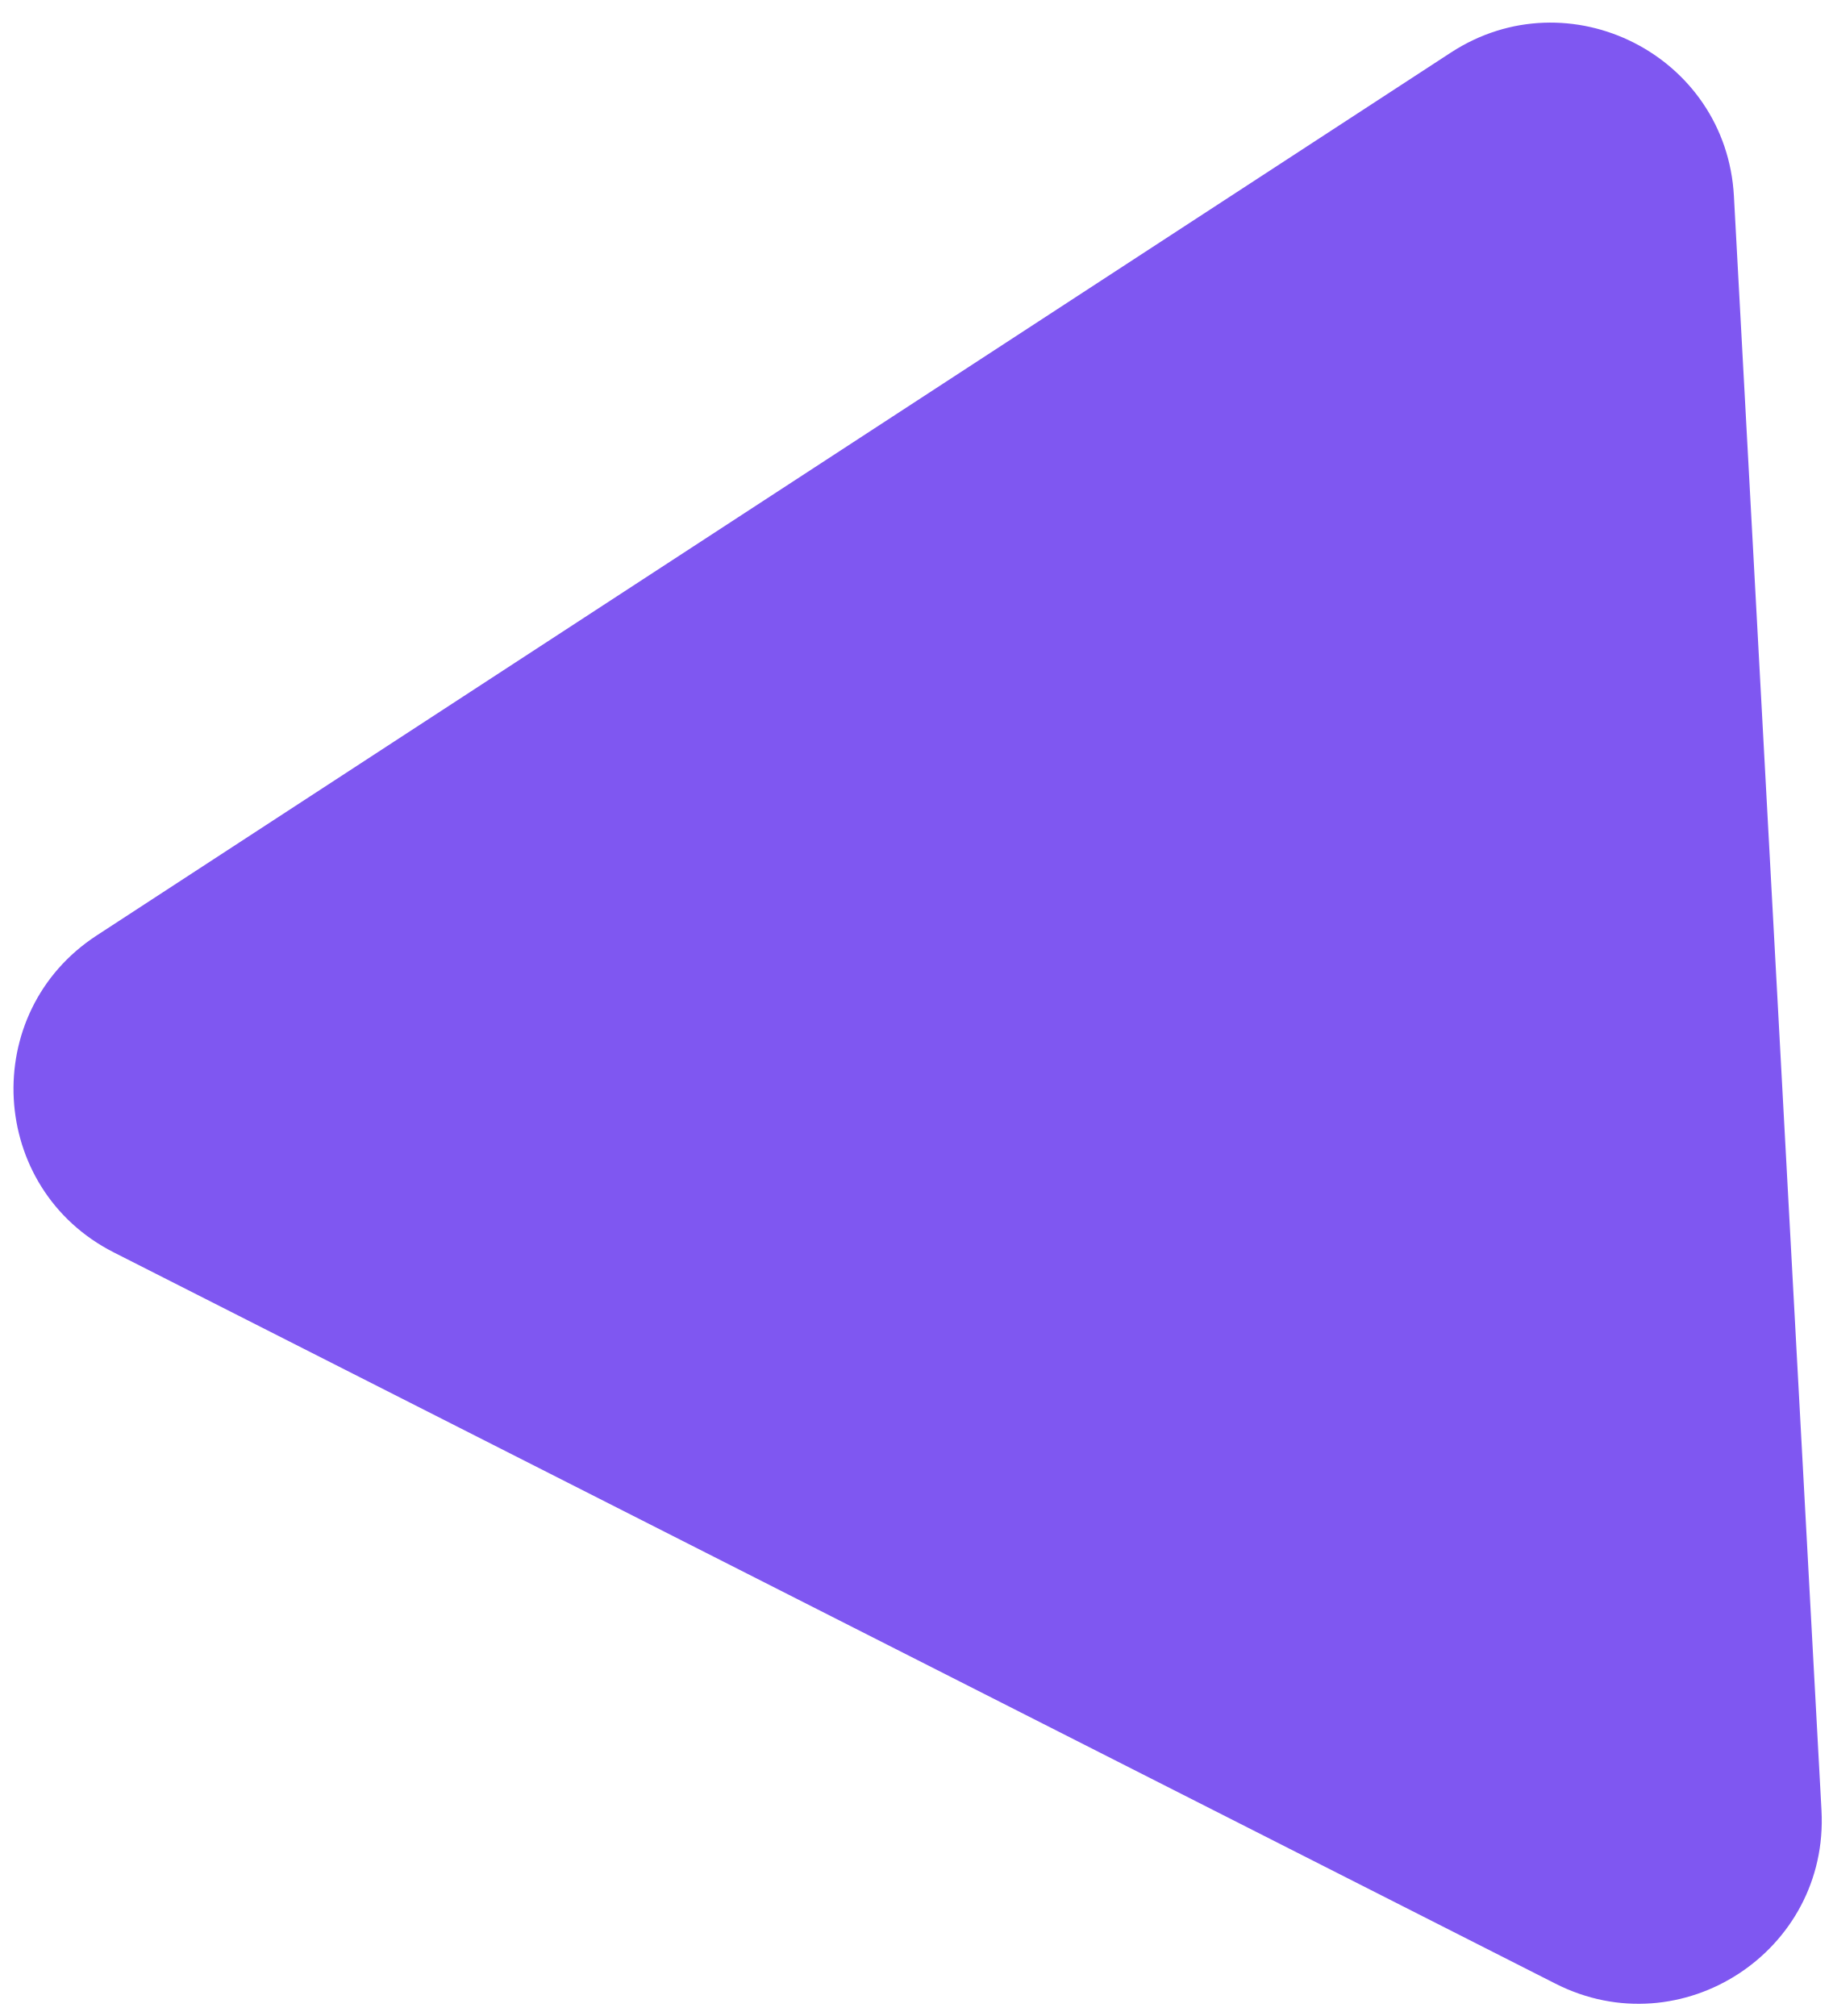
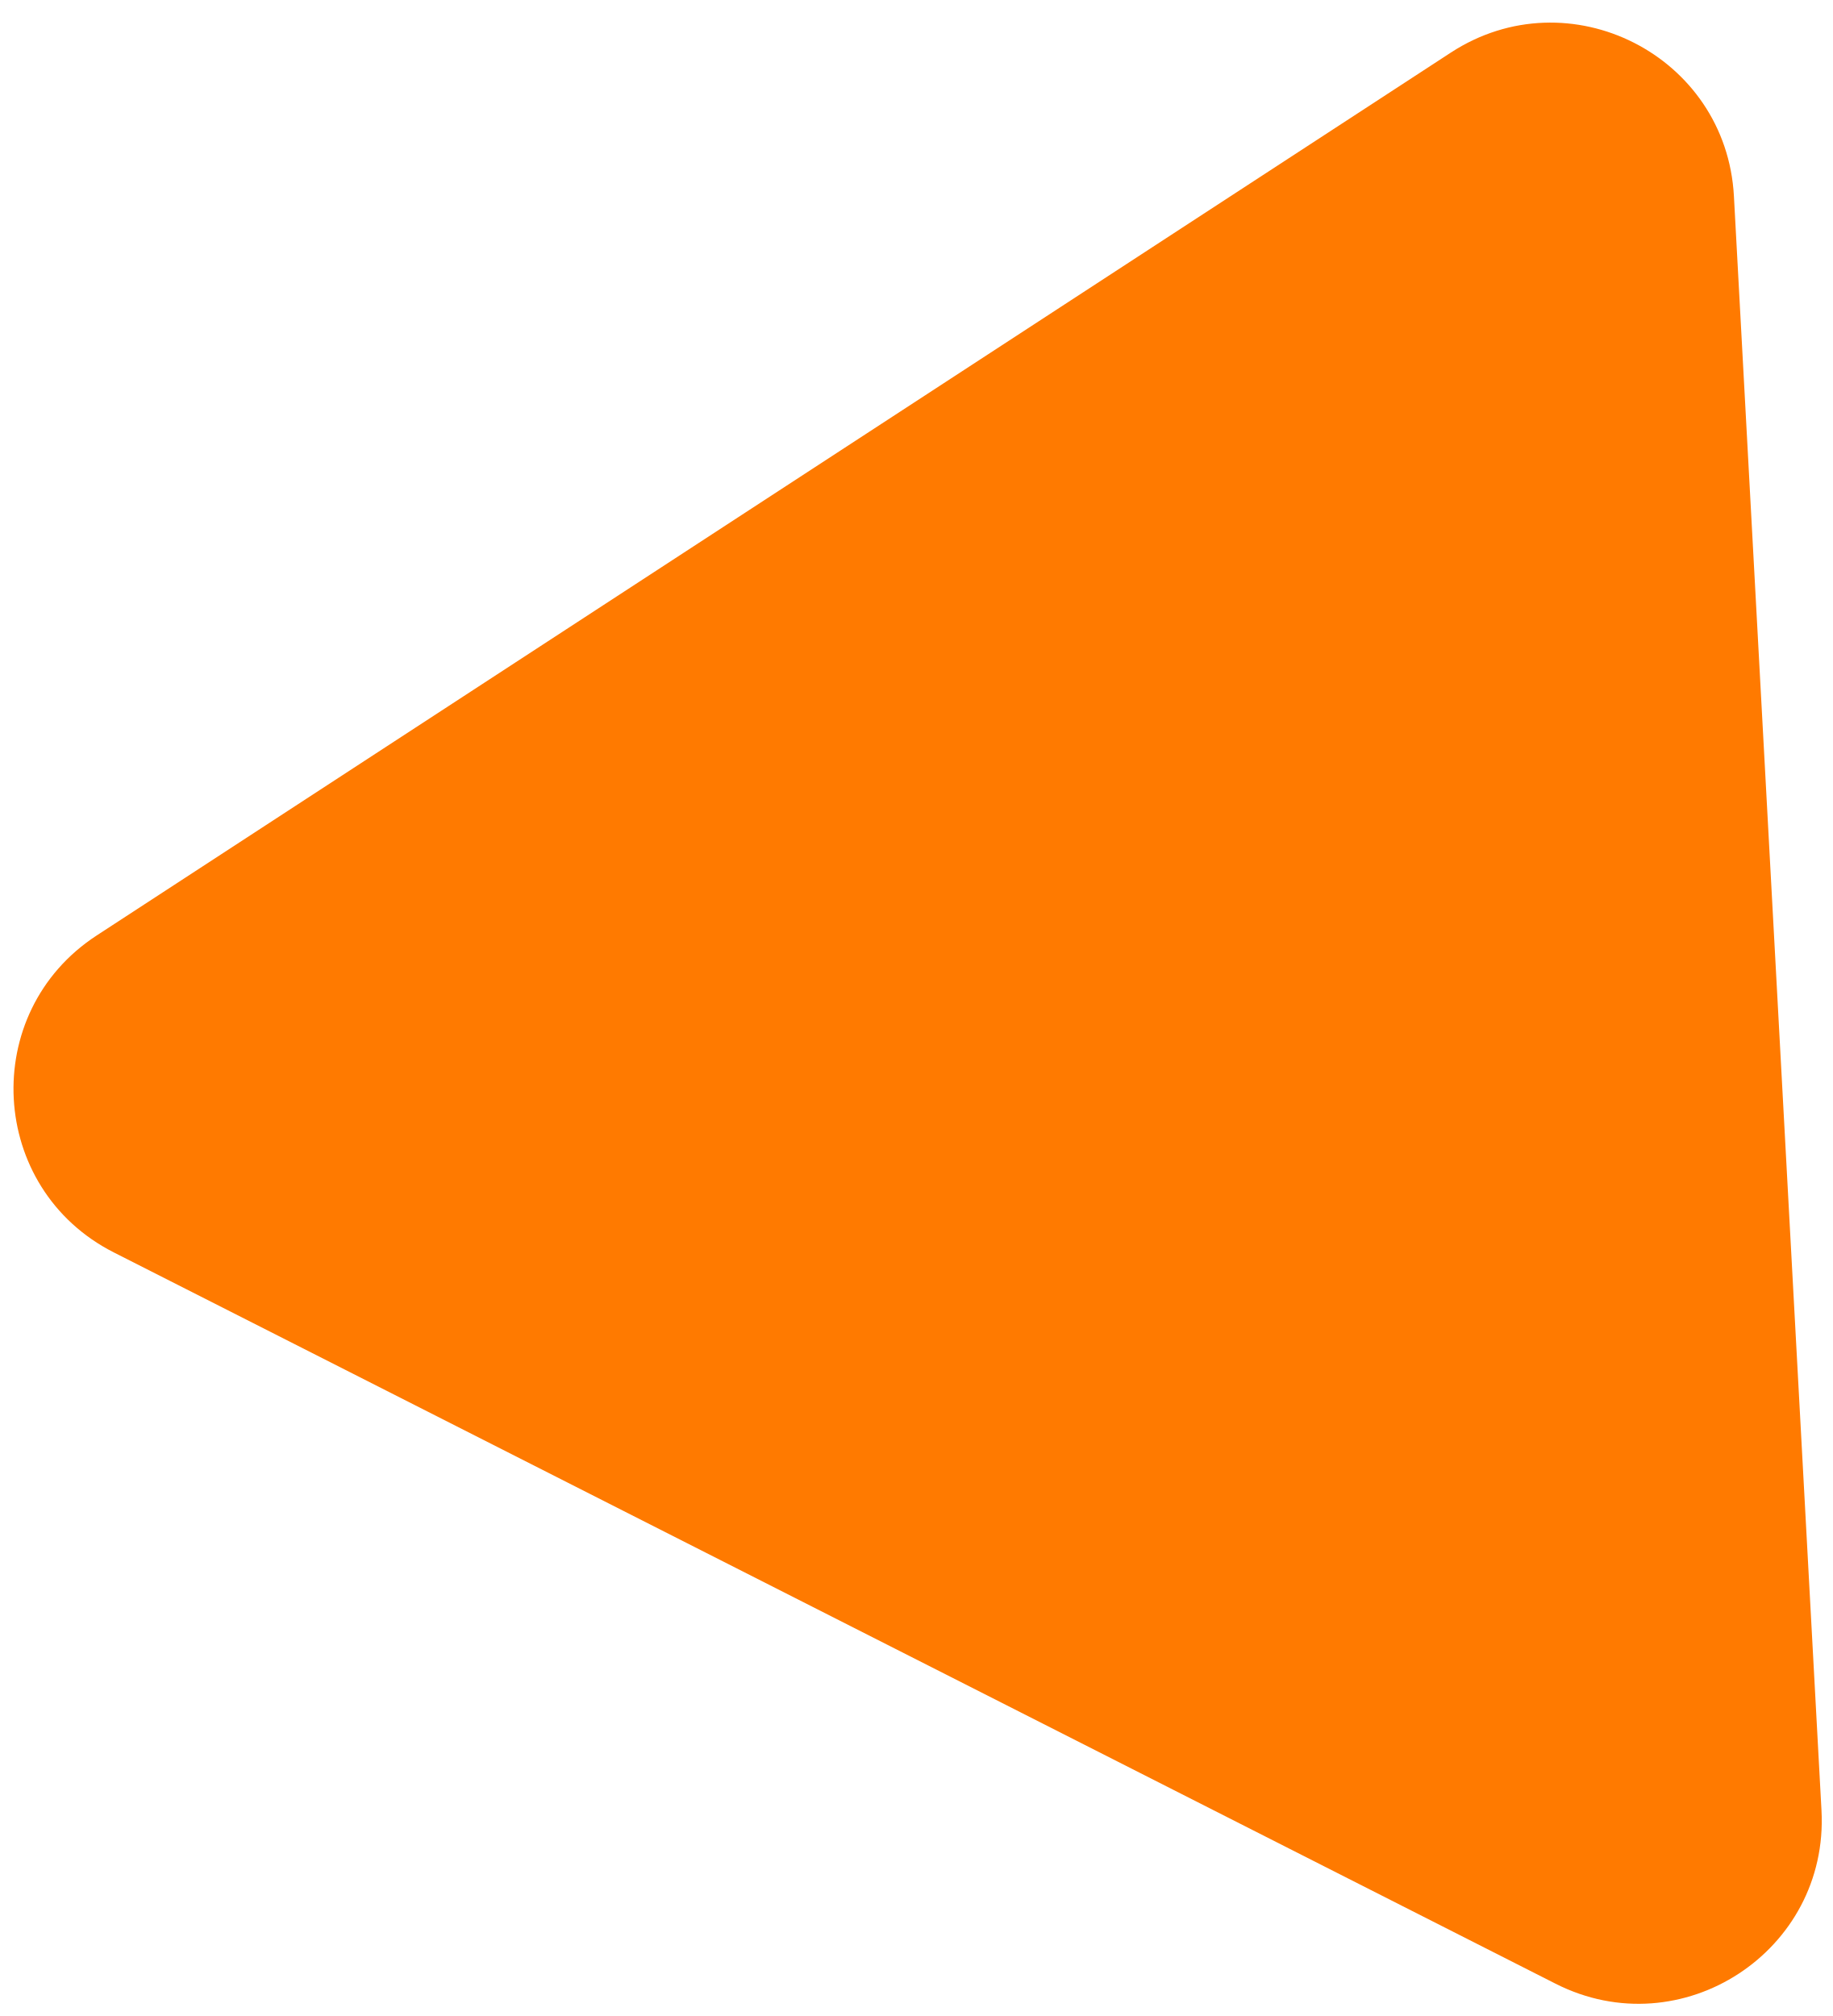
<svg xmlns="http://www.w3.org/2000/svg" width="80" height="88" viewBox="0 0 80 88" fill="none">
-   <path d="M63.328 2.296C68.487 -1.067 75.352 2.415 75.685 8.564L79.507 79.022C79.84 85.172 73.391 89.376 67.899 86.59L4.97 54.67C-0.522 51.885 -0.939 44.198 4.22 40.834L63.328 2.296Z" fill="#7F57F1" />
+   <path d="M63.328 2.296C68.487 -1.067 75.352 2.415 75.685 8.564L79.507 79.022C79.84 85.172 73.391 89.376 67.899 86.59L4.97 54.67C-0.522 51.885 -0.939 44.198 4.22 40.834L63.328 2.296Z" fill="#FF7A00" />
</svg>
